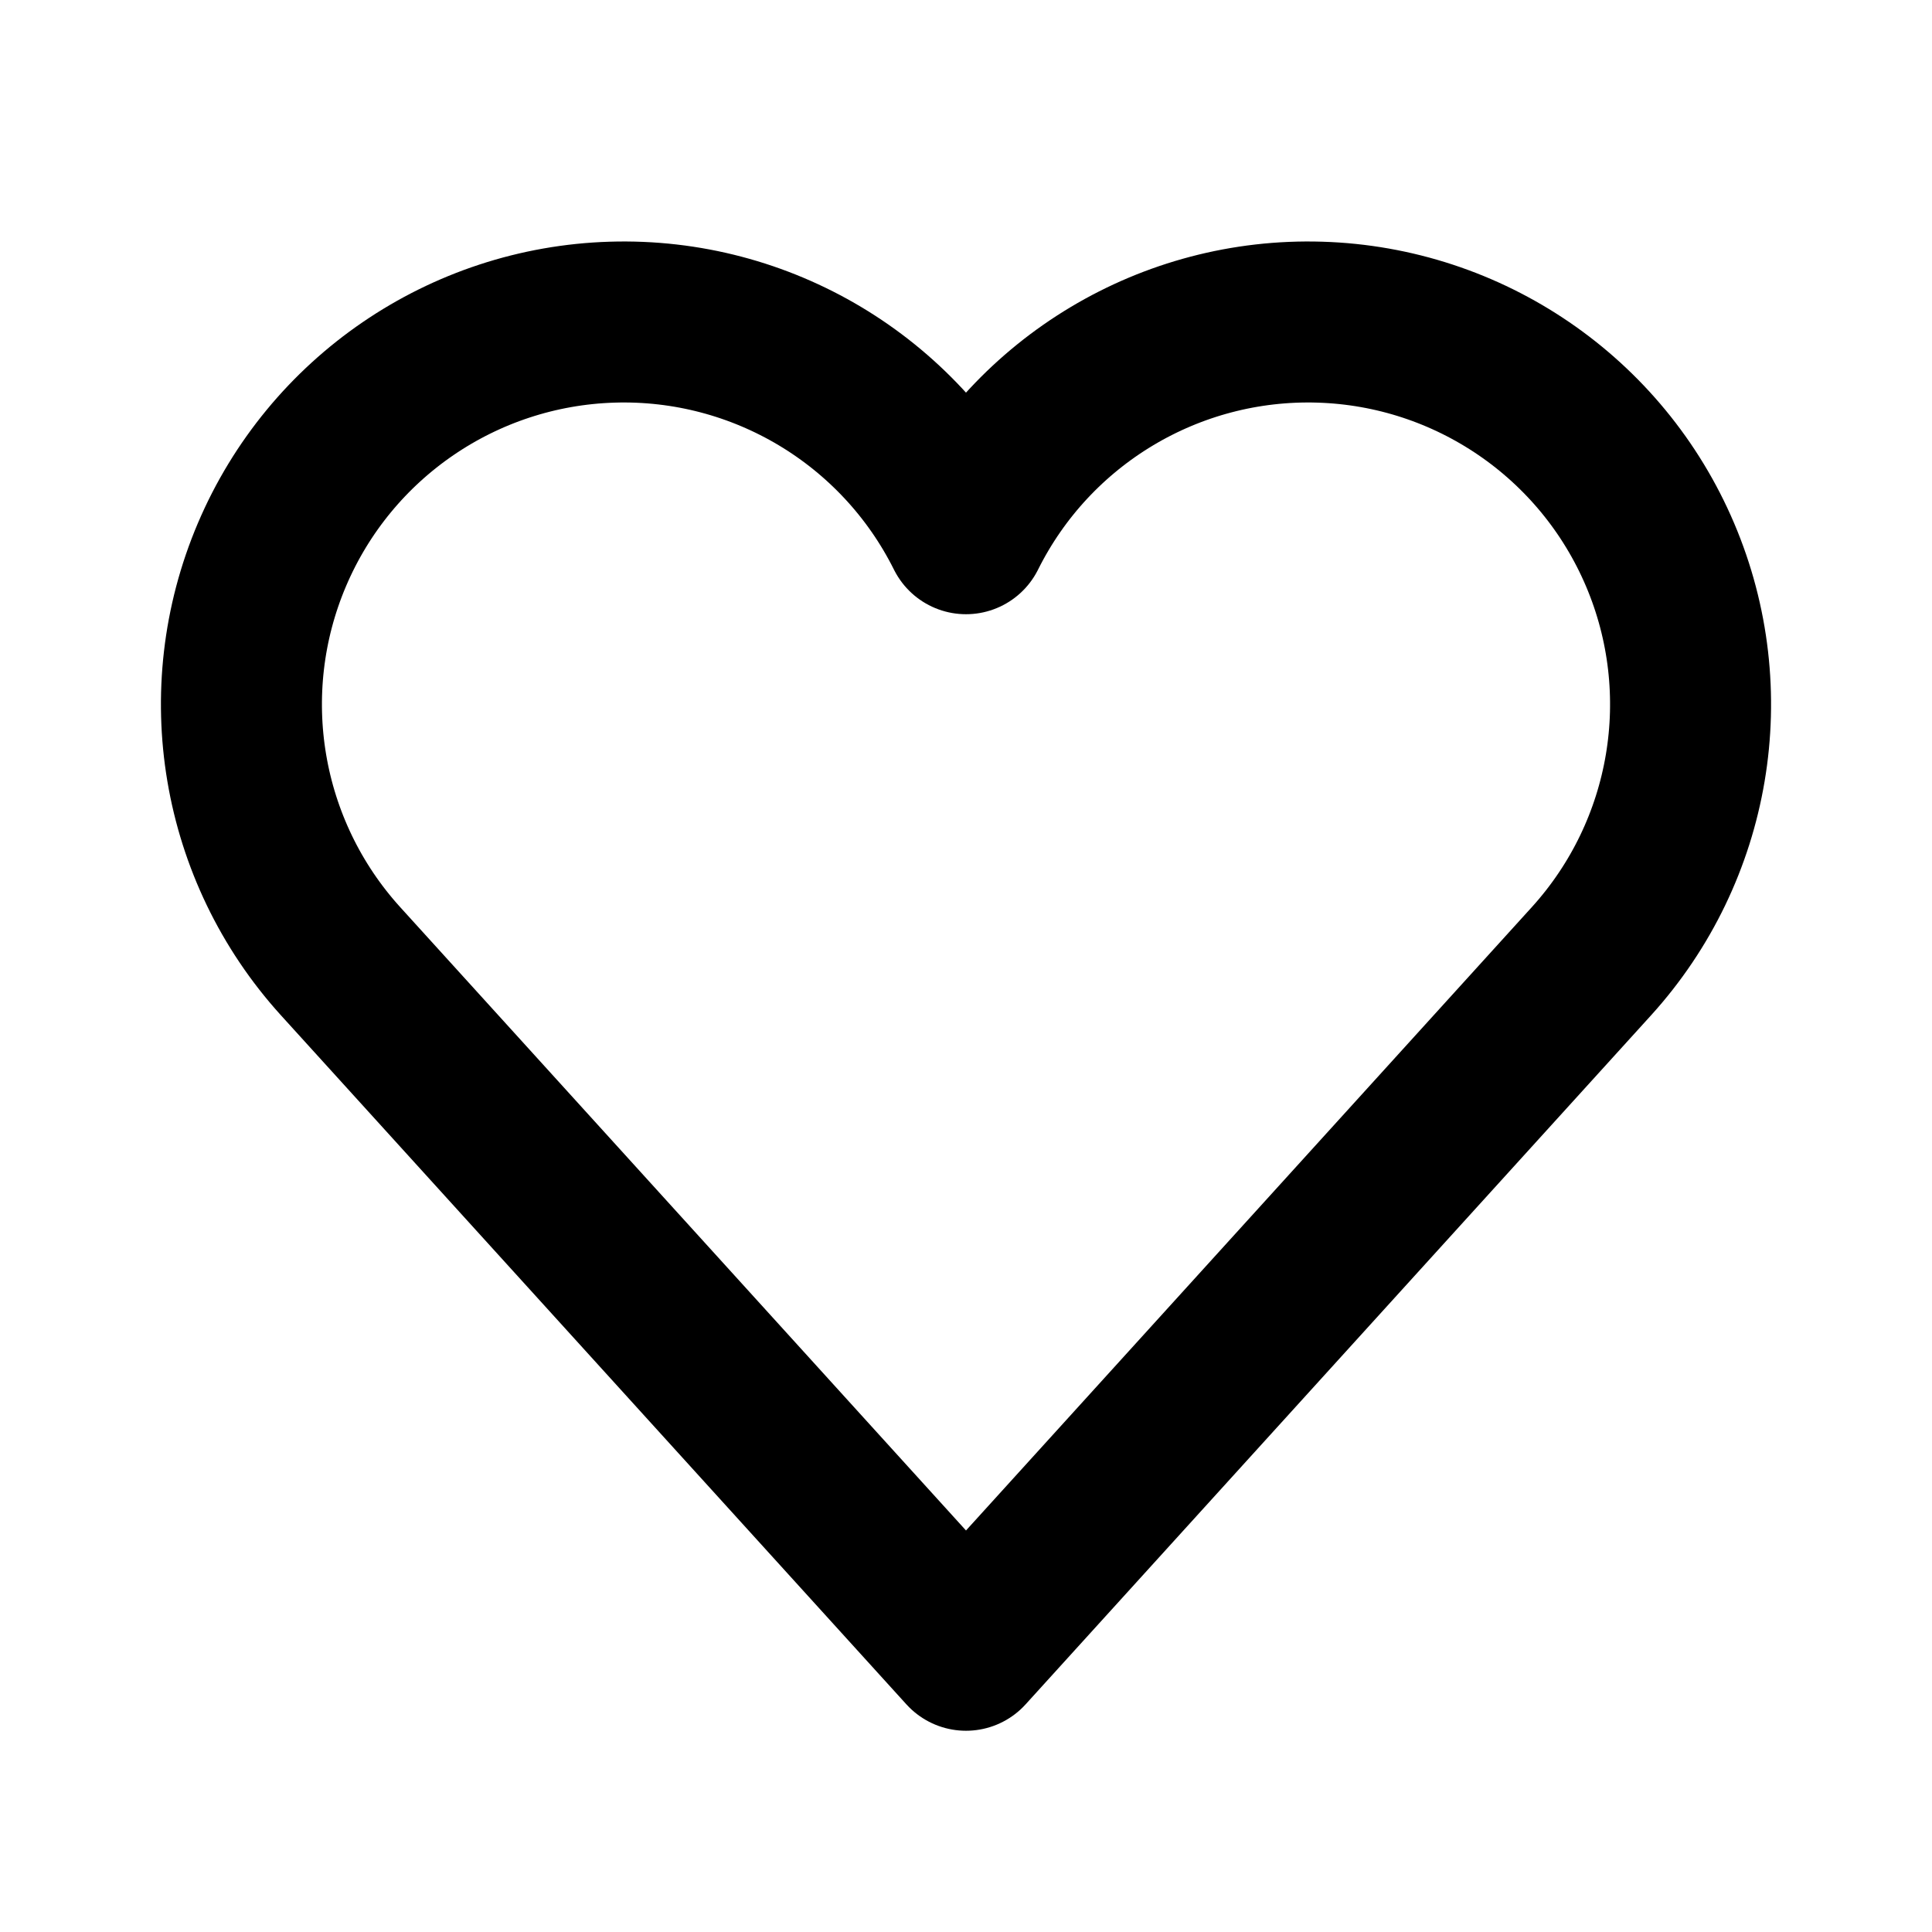
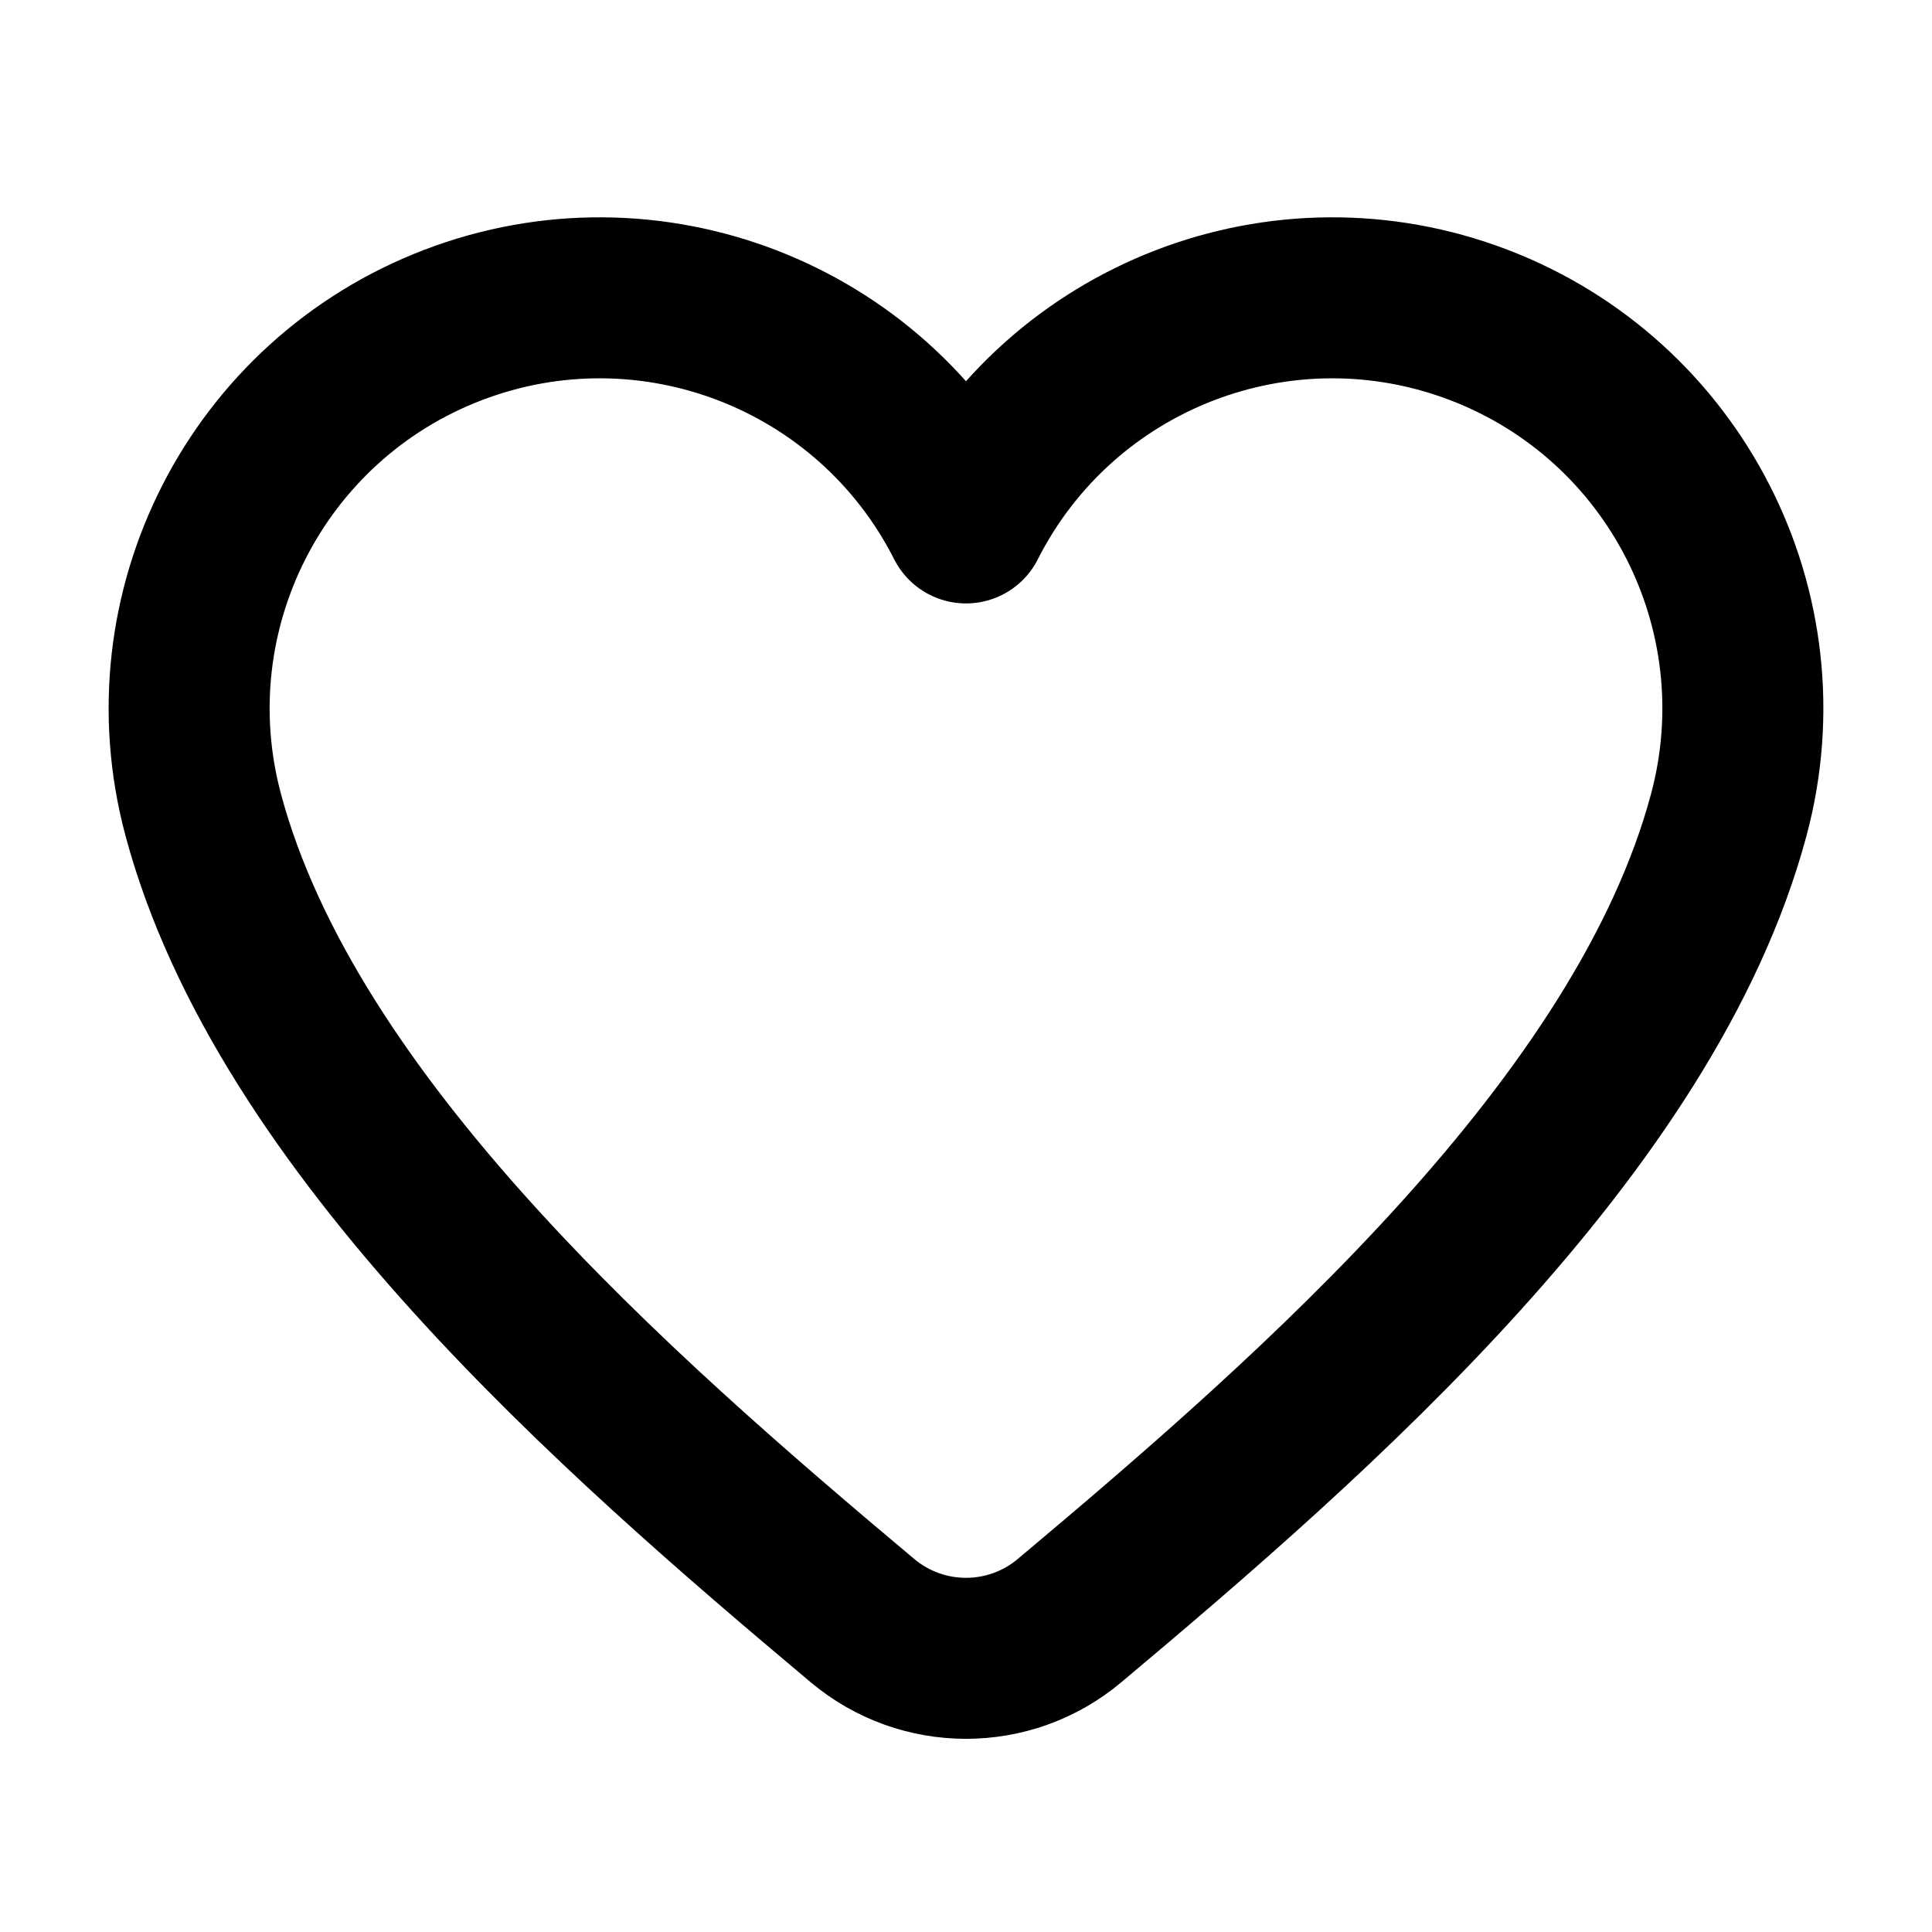
<svg xmlns="http://www.w3.org/2000/svg" viewBox="0 0 24 24" fill="none" stroke="currentColor" stroke-width="2" stroke-linecap="round" stroke-linejoin="round">
-   <path d="M12 6.63A4.75 4.75 0 1 1 19.77 11.94L12 20.5 4.23 11.94A4.75 4.75 0 1 1 12 6.63z" />
+   <path d="M12 6.496A5.1 5.1 0 0 1 21.476 10.12C20.441 13.984 16.35 17.561 13.286 20.132A2 2 0 0 1 10.714 20.132C7.65 17.561 3.559 13.984 2.524 10.12A5.1 5.1 0 0 1 12 6.496z" />
</svg>
